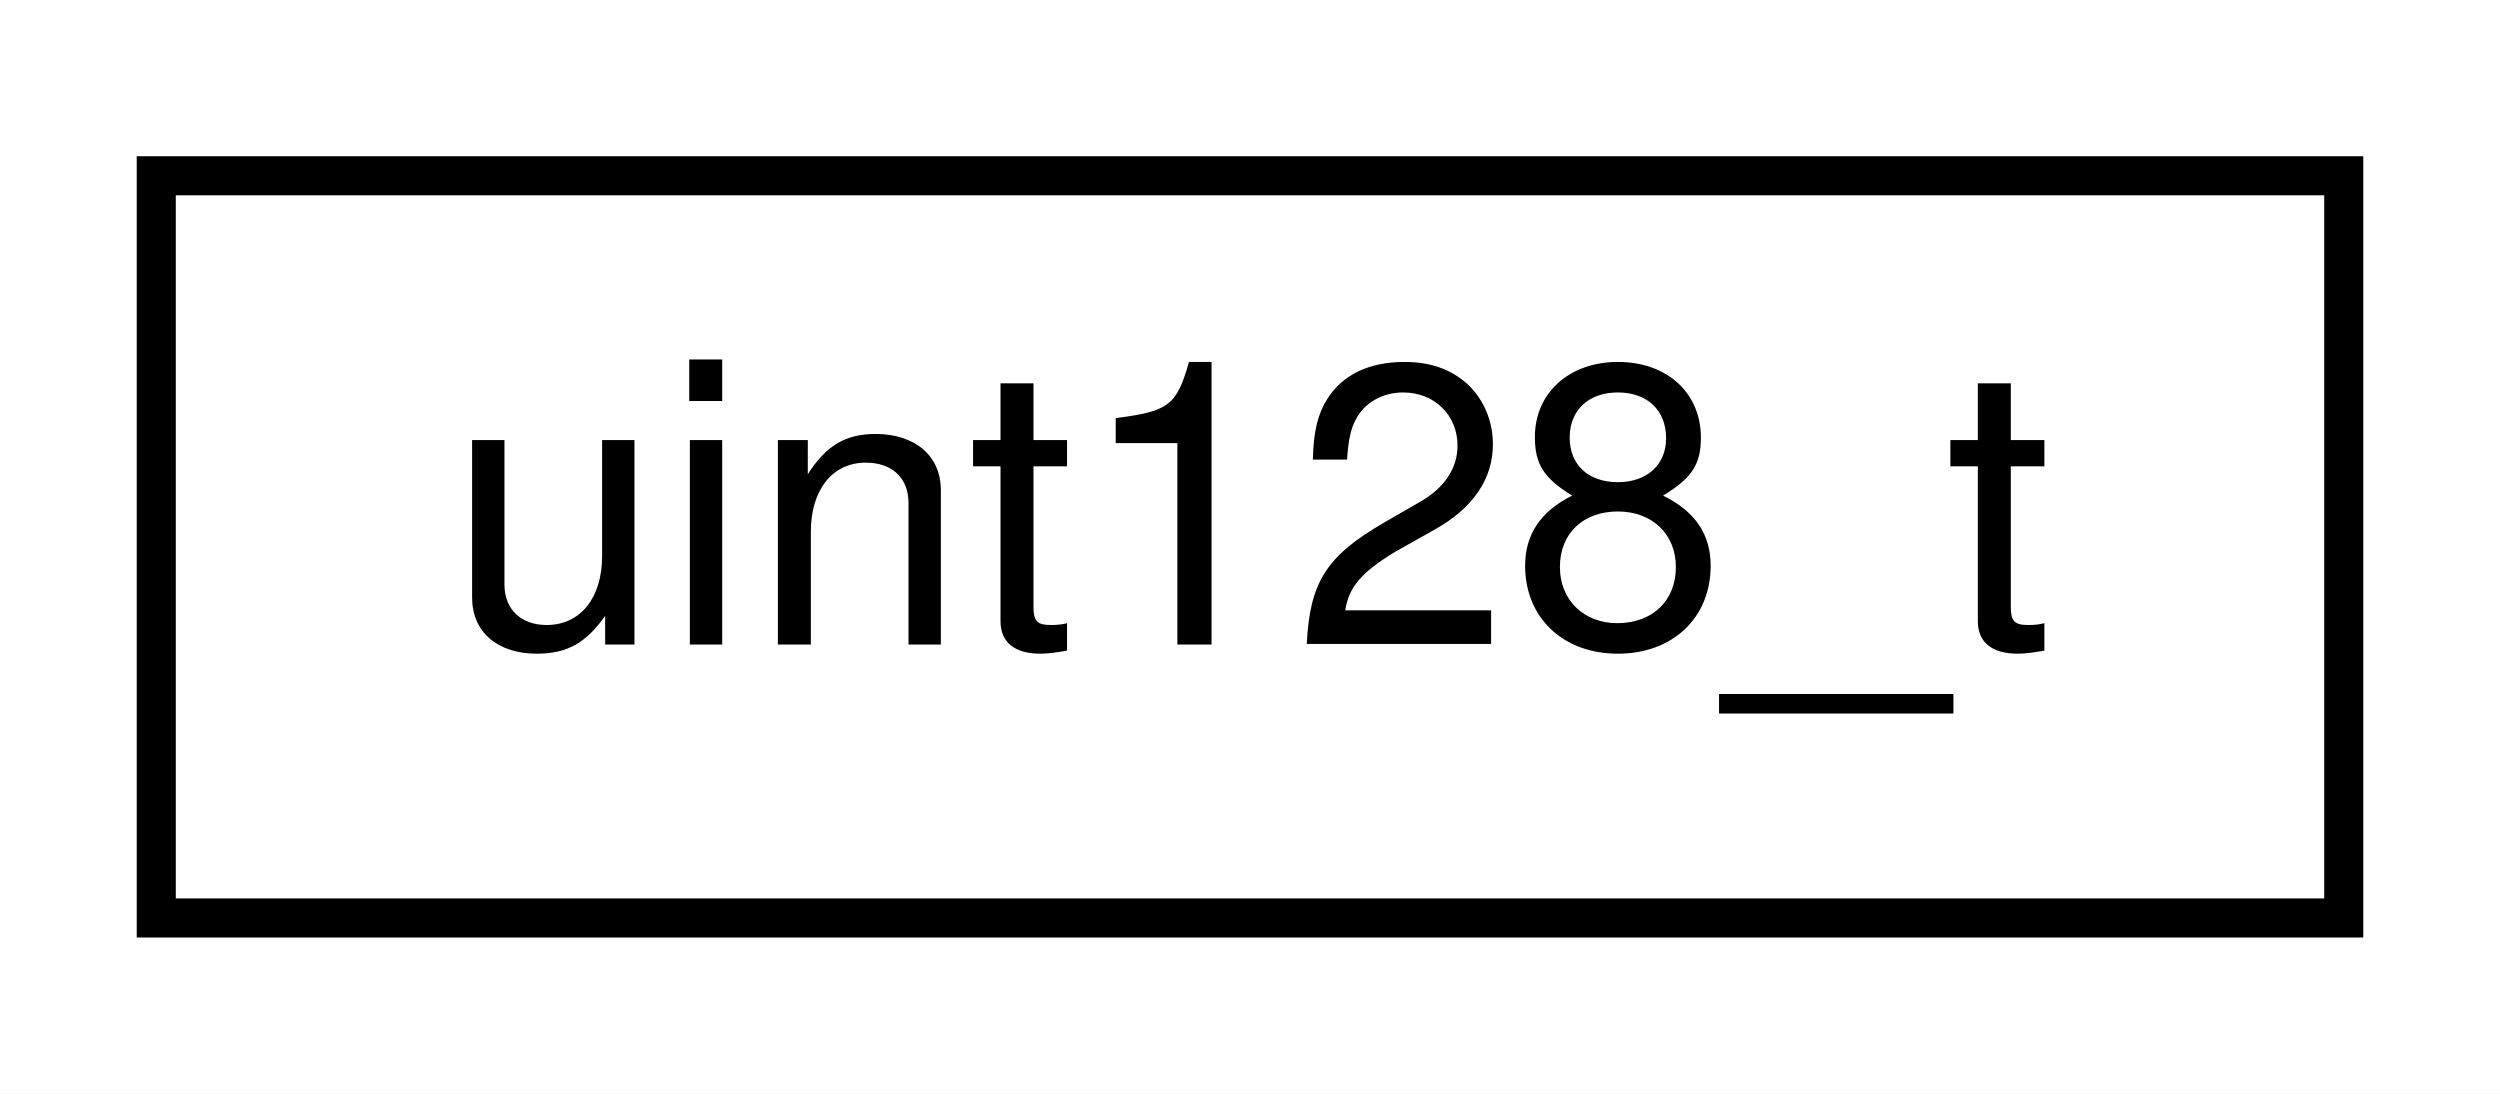
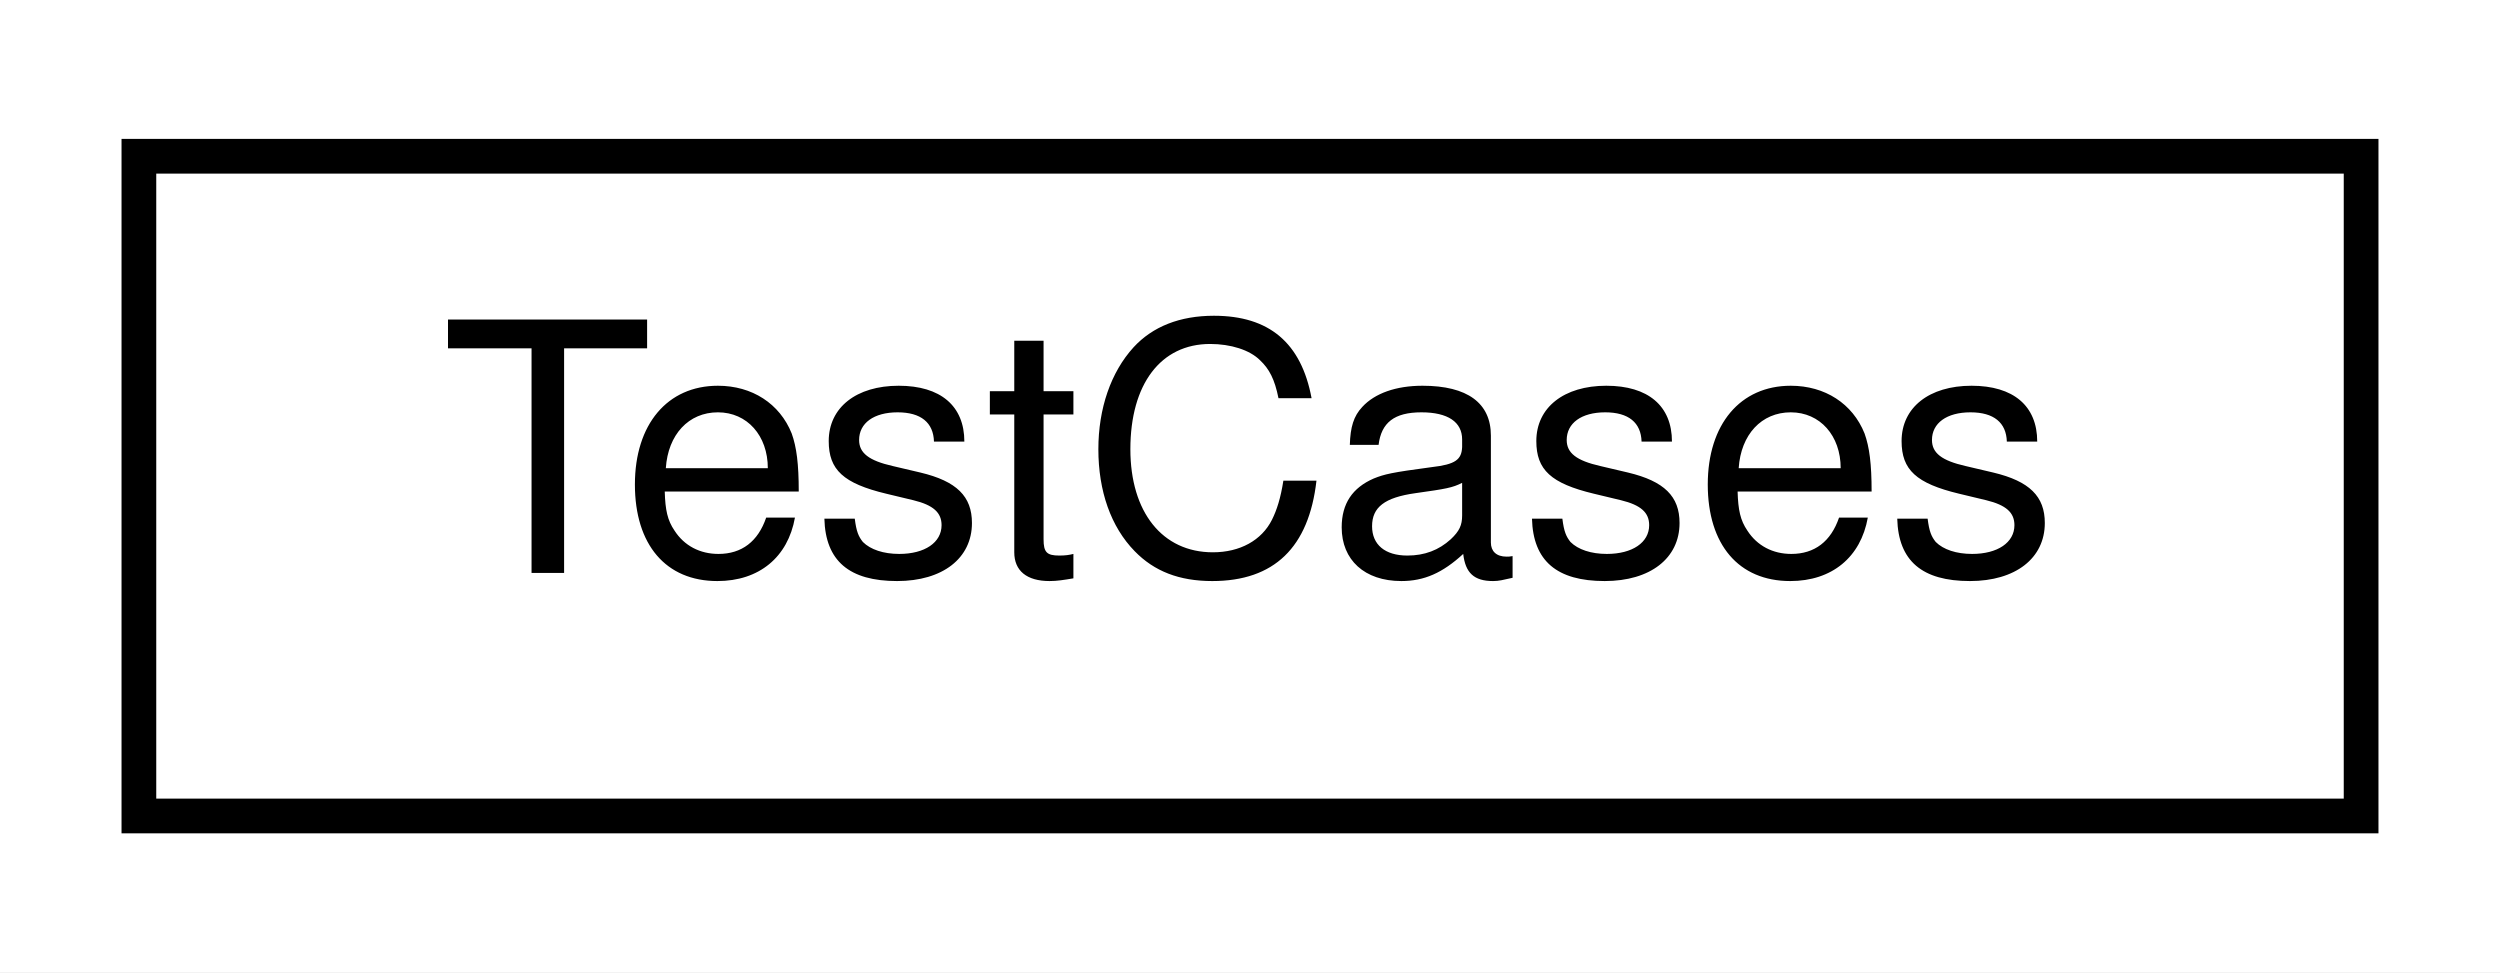
- <svg xmlns="http://www.w3.org/2000/svg" xmlns:xlink="http://www.w3.org/1999/xlink" width="64pt" height="28pt" viewBox="0.00 0.00 64.00 28.00">
+ <svg xmlns="http://www.w3.org/2000/svg" xmlns:xlink="http://www.w3.org/1999/xlink" width="72pt" height="28pt" viewBox="0.00 0.00 72.00 28.00">
  <g id="graph0" class="graph" transform="scale(1 1) rotate(0) translate(4 24)">
-     <polygon fill="white" stroke="transparent" points="-4,4 -4,-24 60,-24 60,4 -4,4" />
+     <polygon fill="white" stroke="transparent" points="-4,4 -4,-24 68,-24 68,4 -4,4" />
    <g id="node1" class="node">
      <g id="a_node1">
-         <a xlink:href="db/d9a/classuint128__t.html" target="_top" xlink:title="class for 128-bit unsigned integer">
-           <polygon fill="white" stroke="black" points="0,-0.5 0,-19.5 56,-19.5 56,-0.5 0,-0.5" />
-           <text text-anchor="middle" x="28" y="-7.5" font-family="Helvetica,sans-Serif" font-size="10.00">uint128_t</text>
+         <a xlink:href="d5/d58/class_test_cases.html" target="_top" xlink:title="class encapsulating the necessary test cases">
+           <polygon fill="white" stroke="black" points="0,-0.5 0,-19.5 64,-19.5 64,-0.5 0,-0.5" />
+           <text text-anchor="middle" x="32" y="-7.5" font-family="Helvetica,sans-Serif" font-size="10.00">TestCases</text>
        </a>
      </g>
    </g>
  </g>
</svg>
